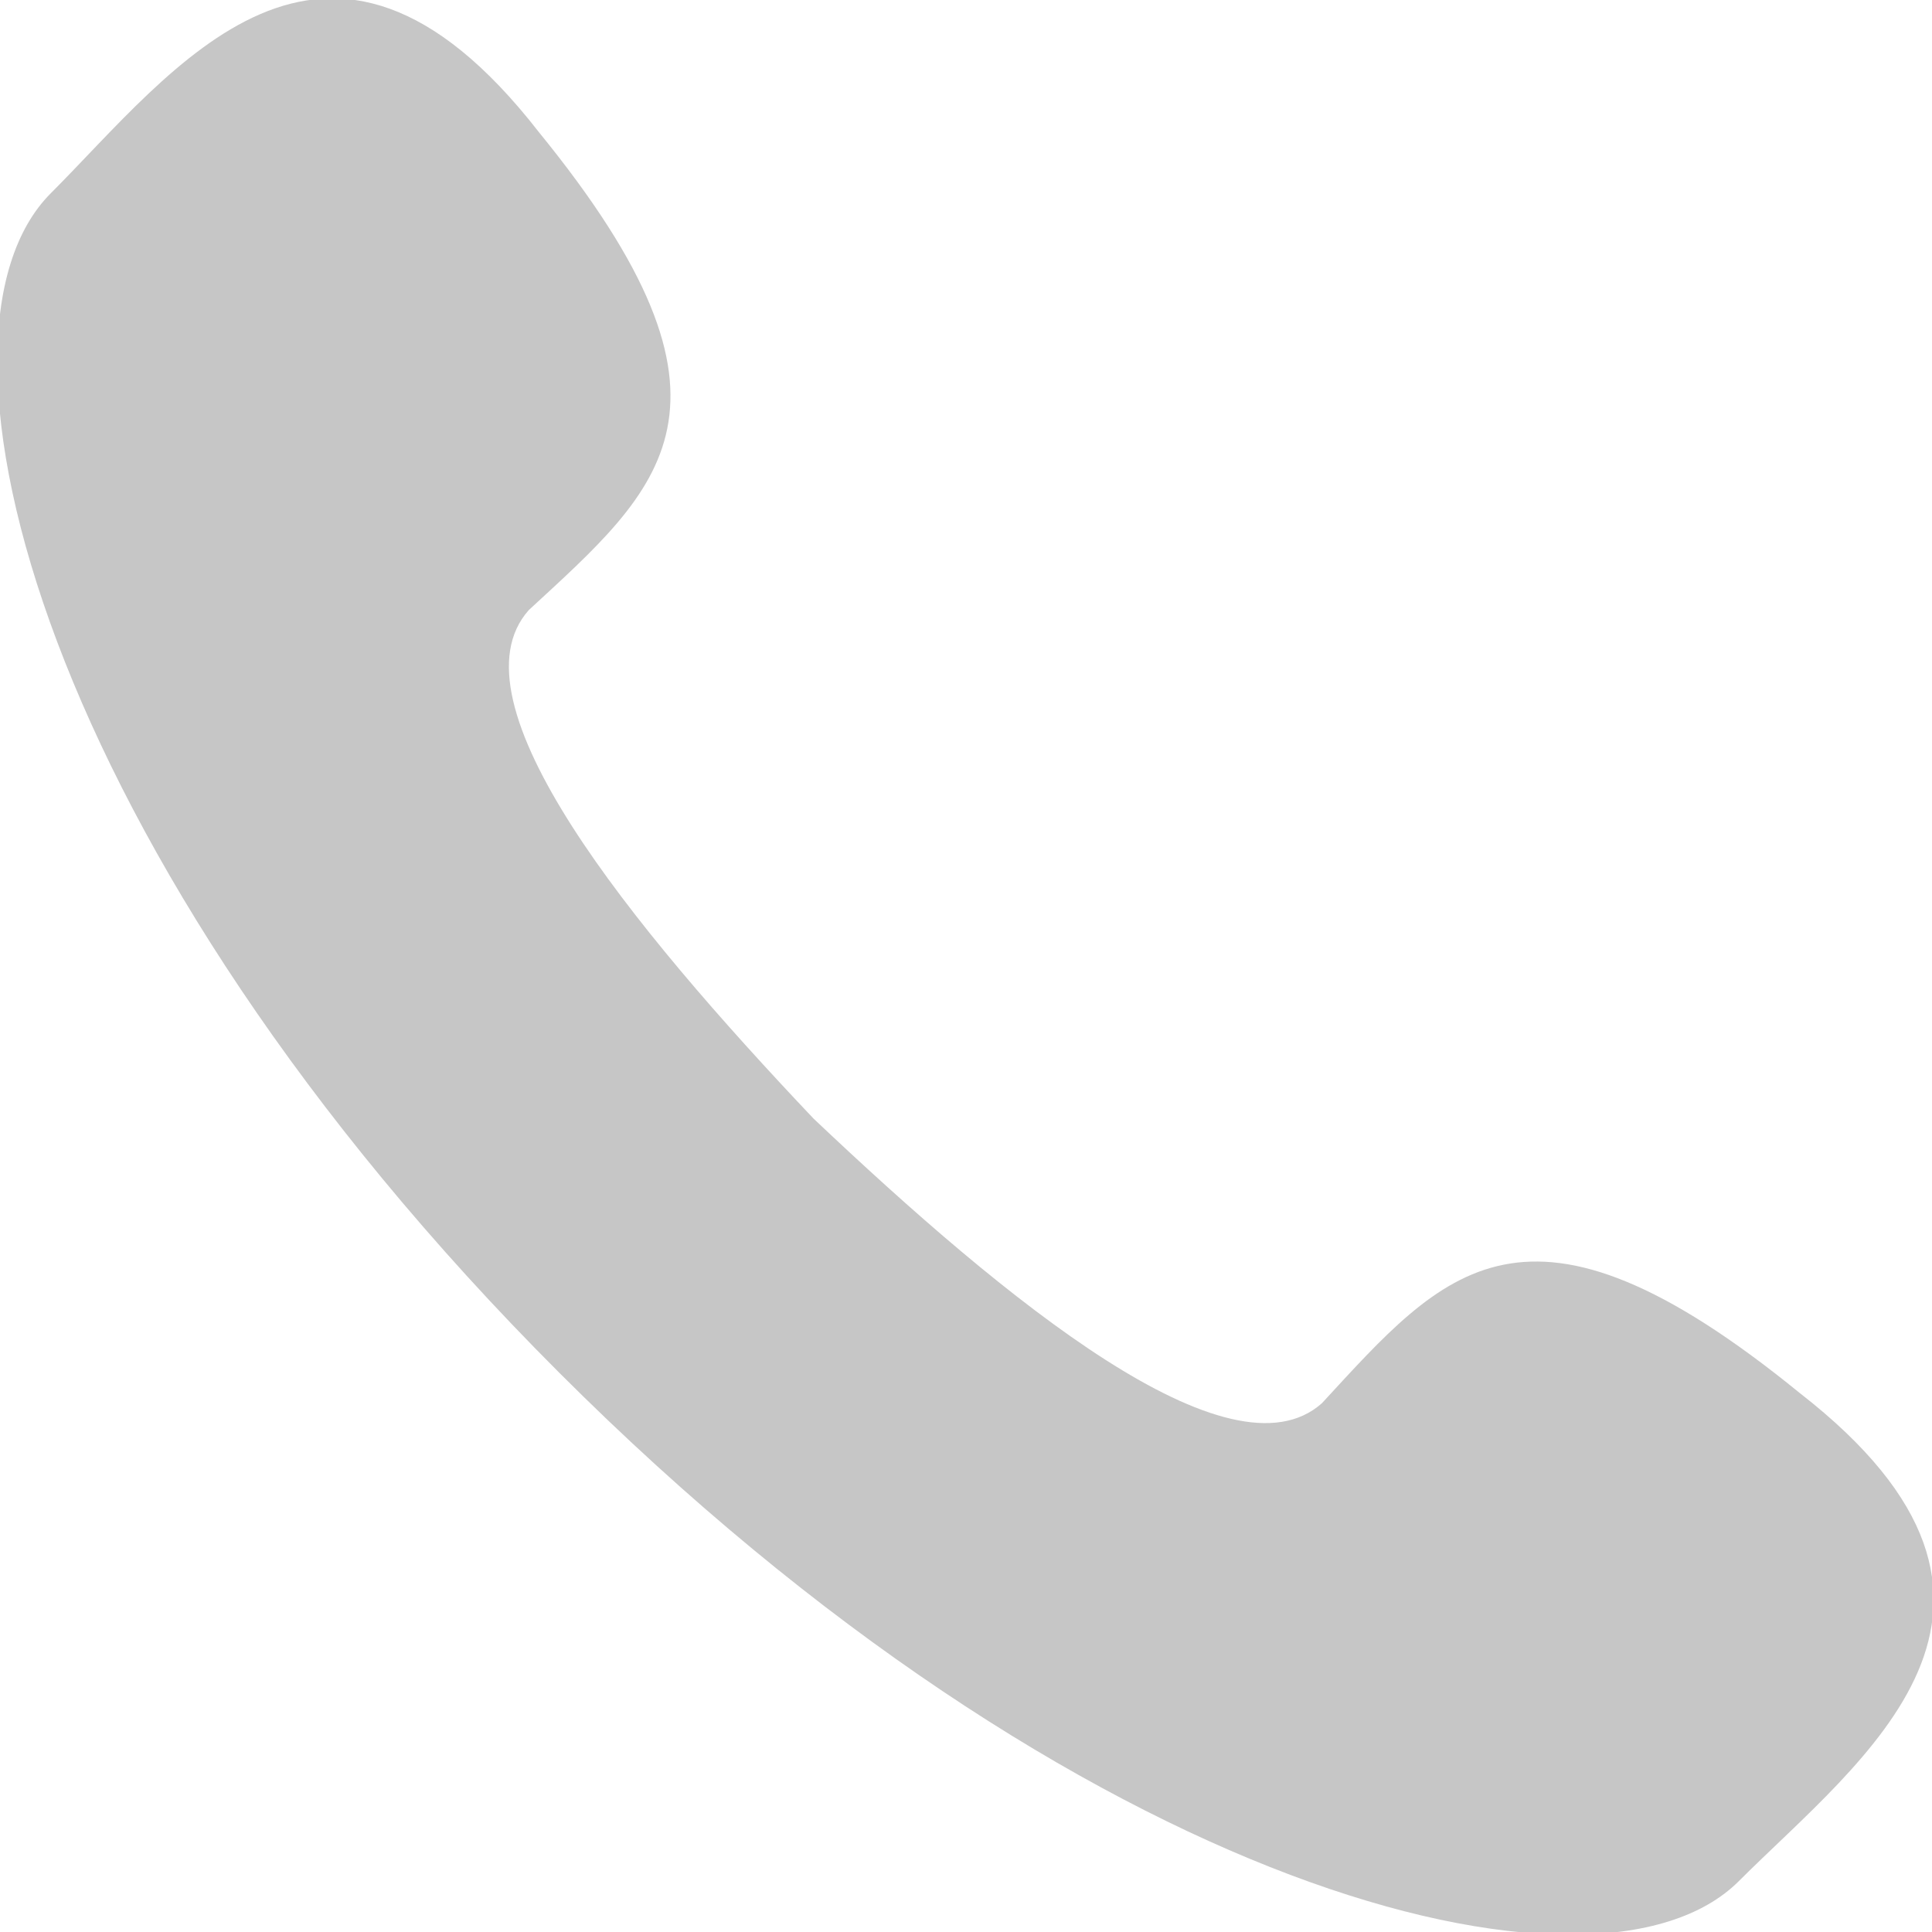
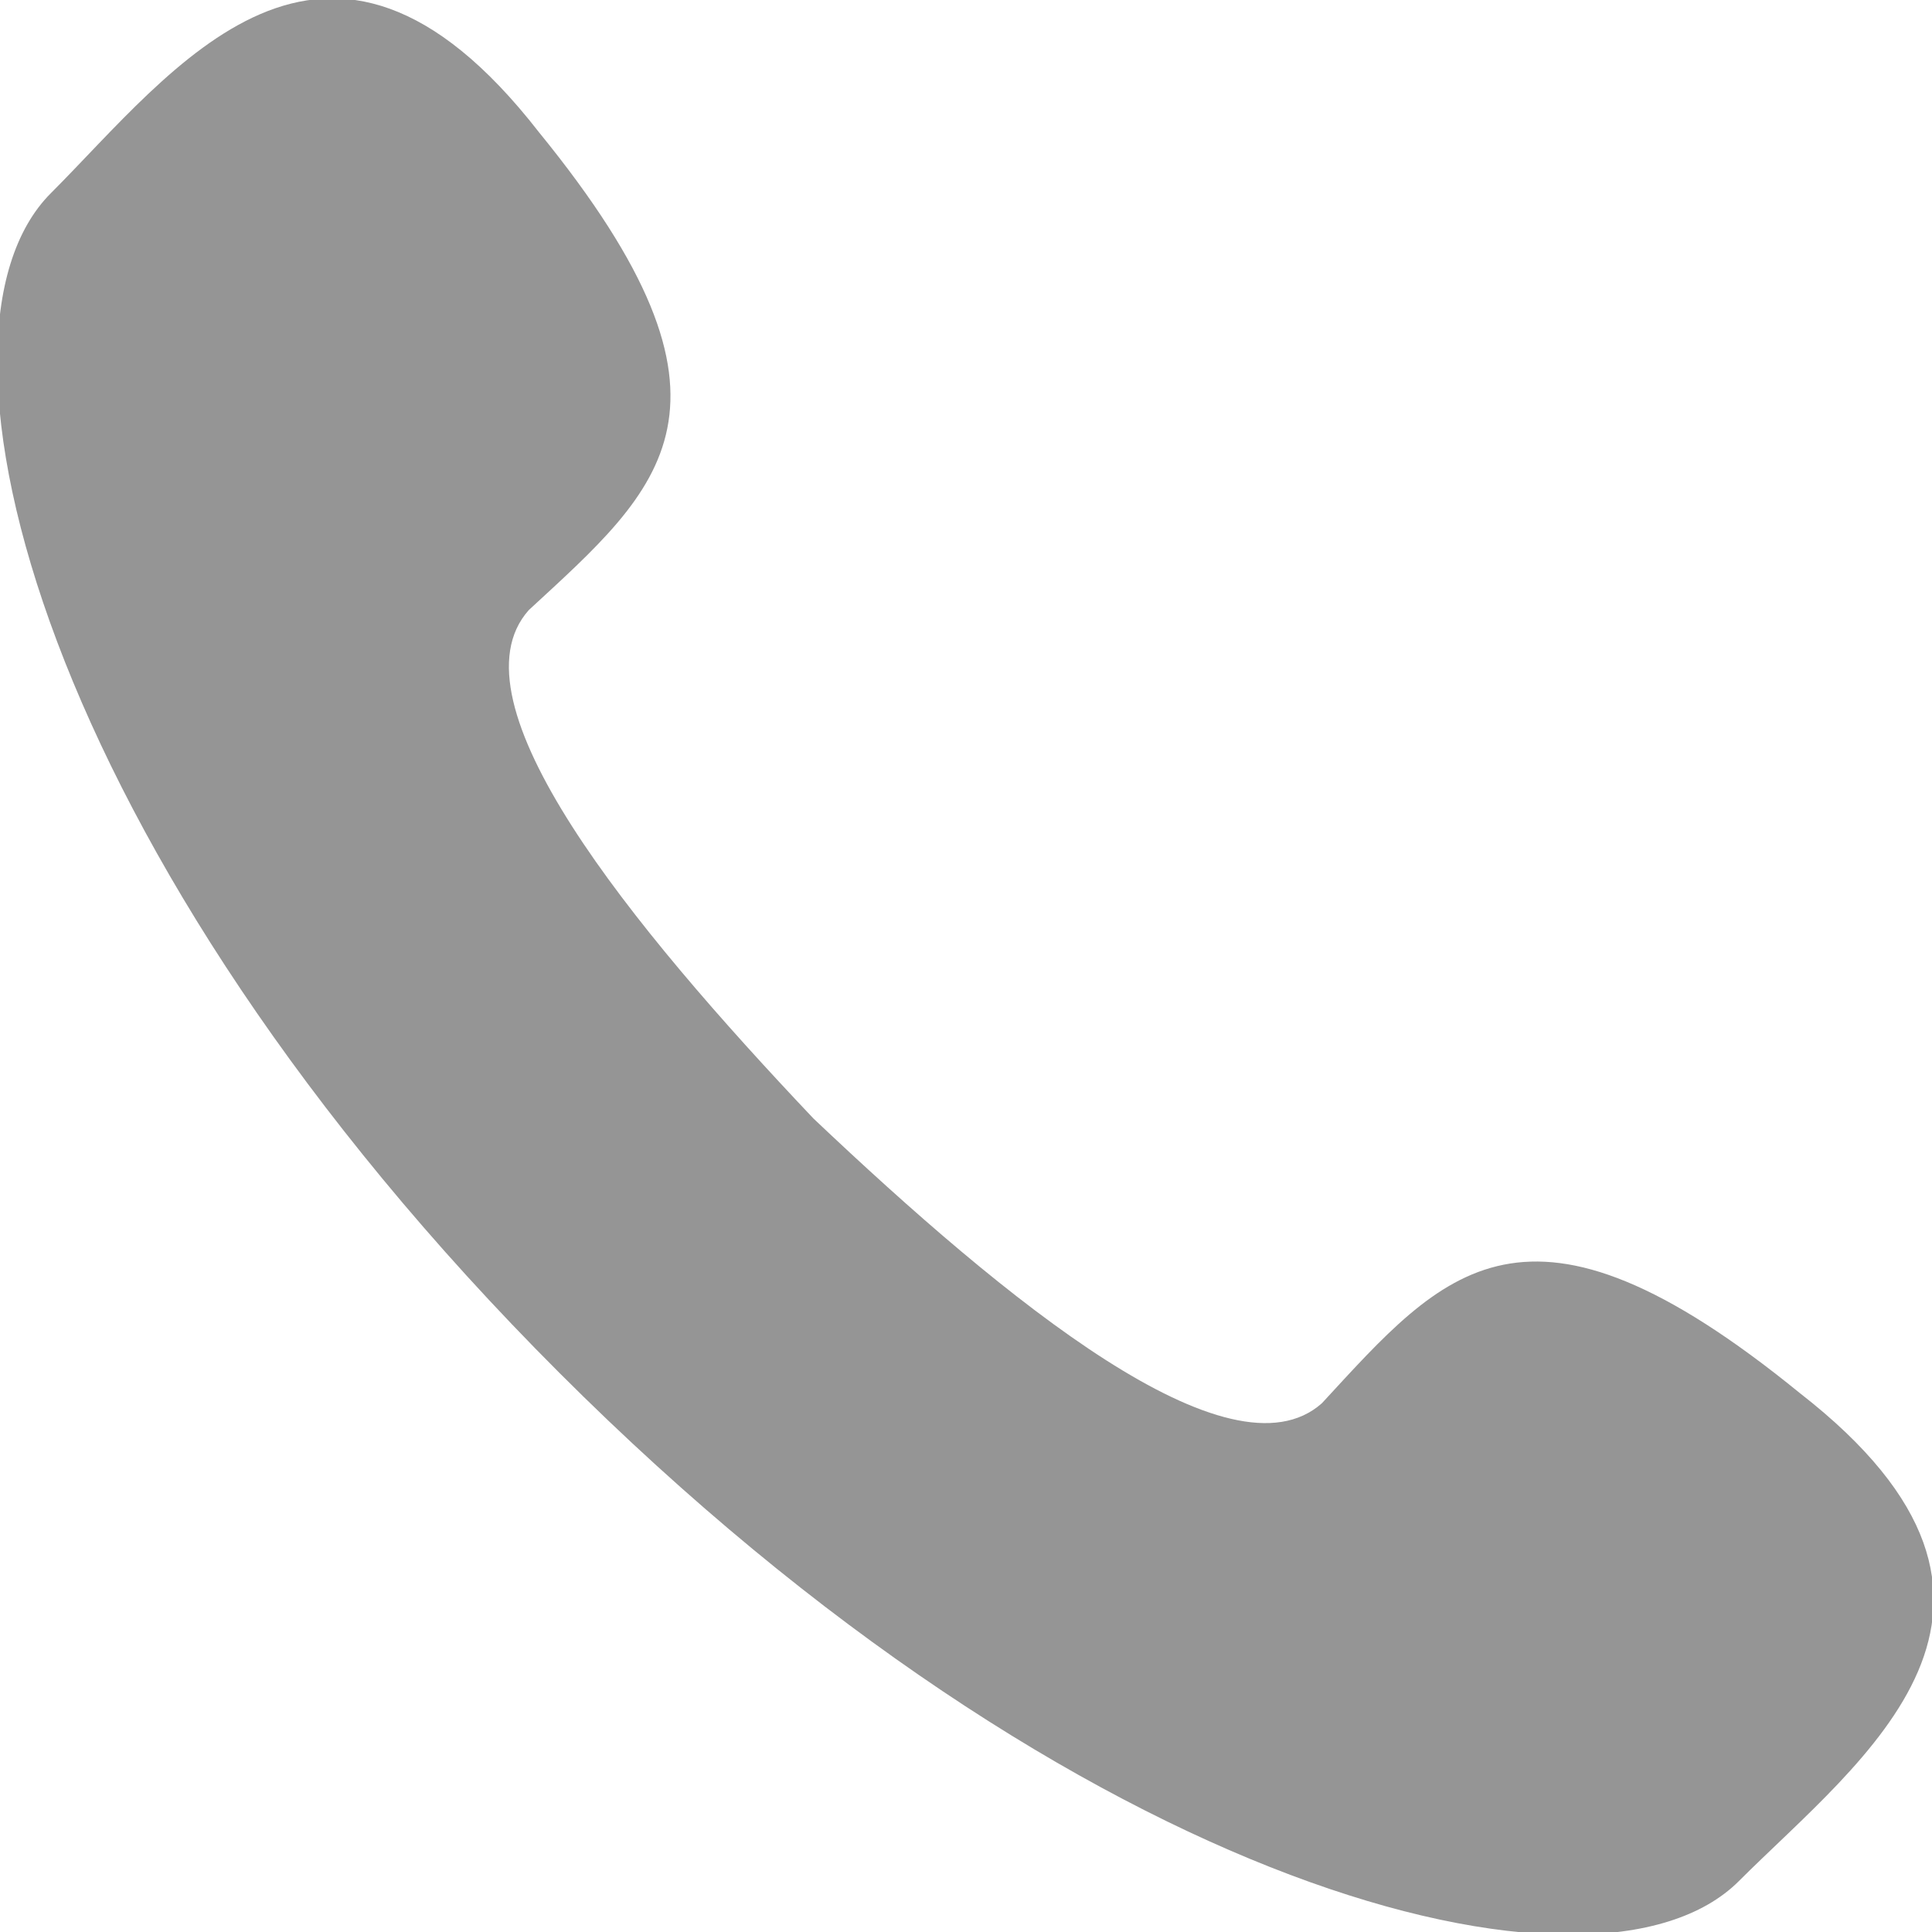
<svg xmlns="http://www.w3.org/2000/svg" width="19" height="19" viewBox="0 0 19 19">
  <g fill="none">
-     <g fill="#C6C6C6">
+     <g fill="#959595">
      <path d="M8 11C6.2 9.1 4.4 6.9 5.2 6 6.5 4.8 7.5 4 5.3 1.3 3.2-1.4 1.7 0.7 0.5 1.9 -0.9 3.3 0.4 8.4 5.5 13.5 10.6 18.6 15.7 19.9 17.1 18.5 18.3 17.3 20.4 15.8 17.7 13.7 15 11.5 14.2 12.5 13 13.8 12.1 14.6 9.9 12.8 8 11" />
    </g>
  </g>
</svg>
